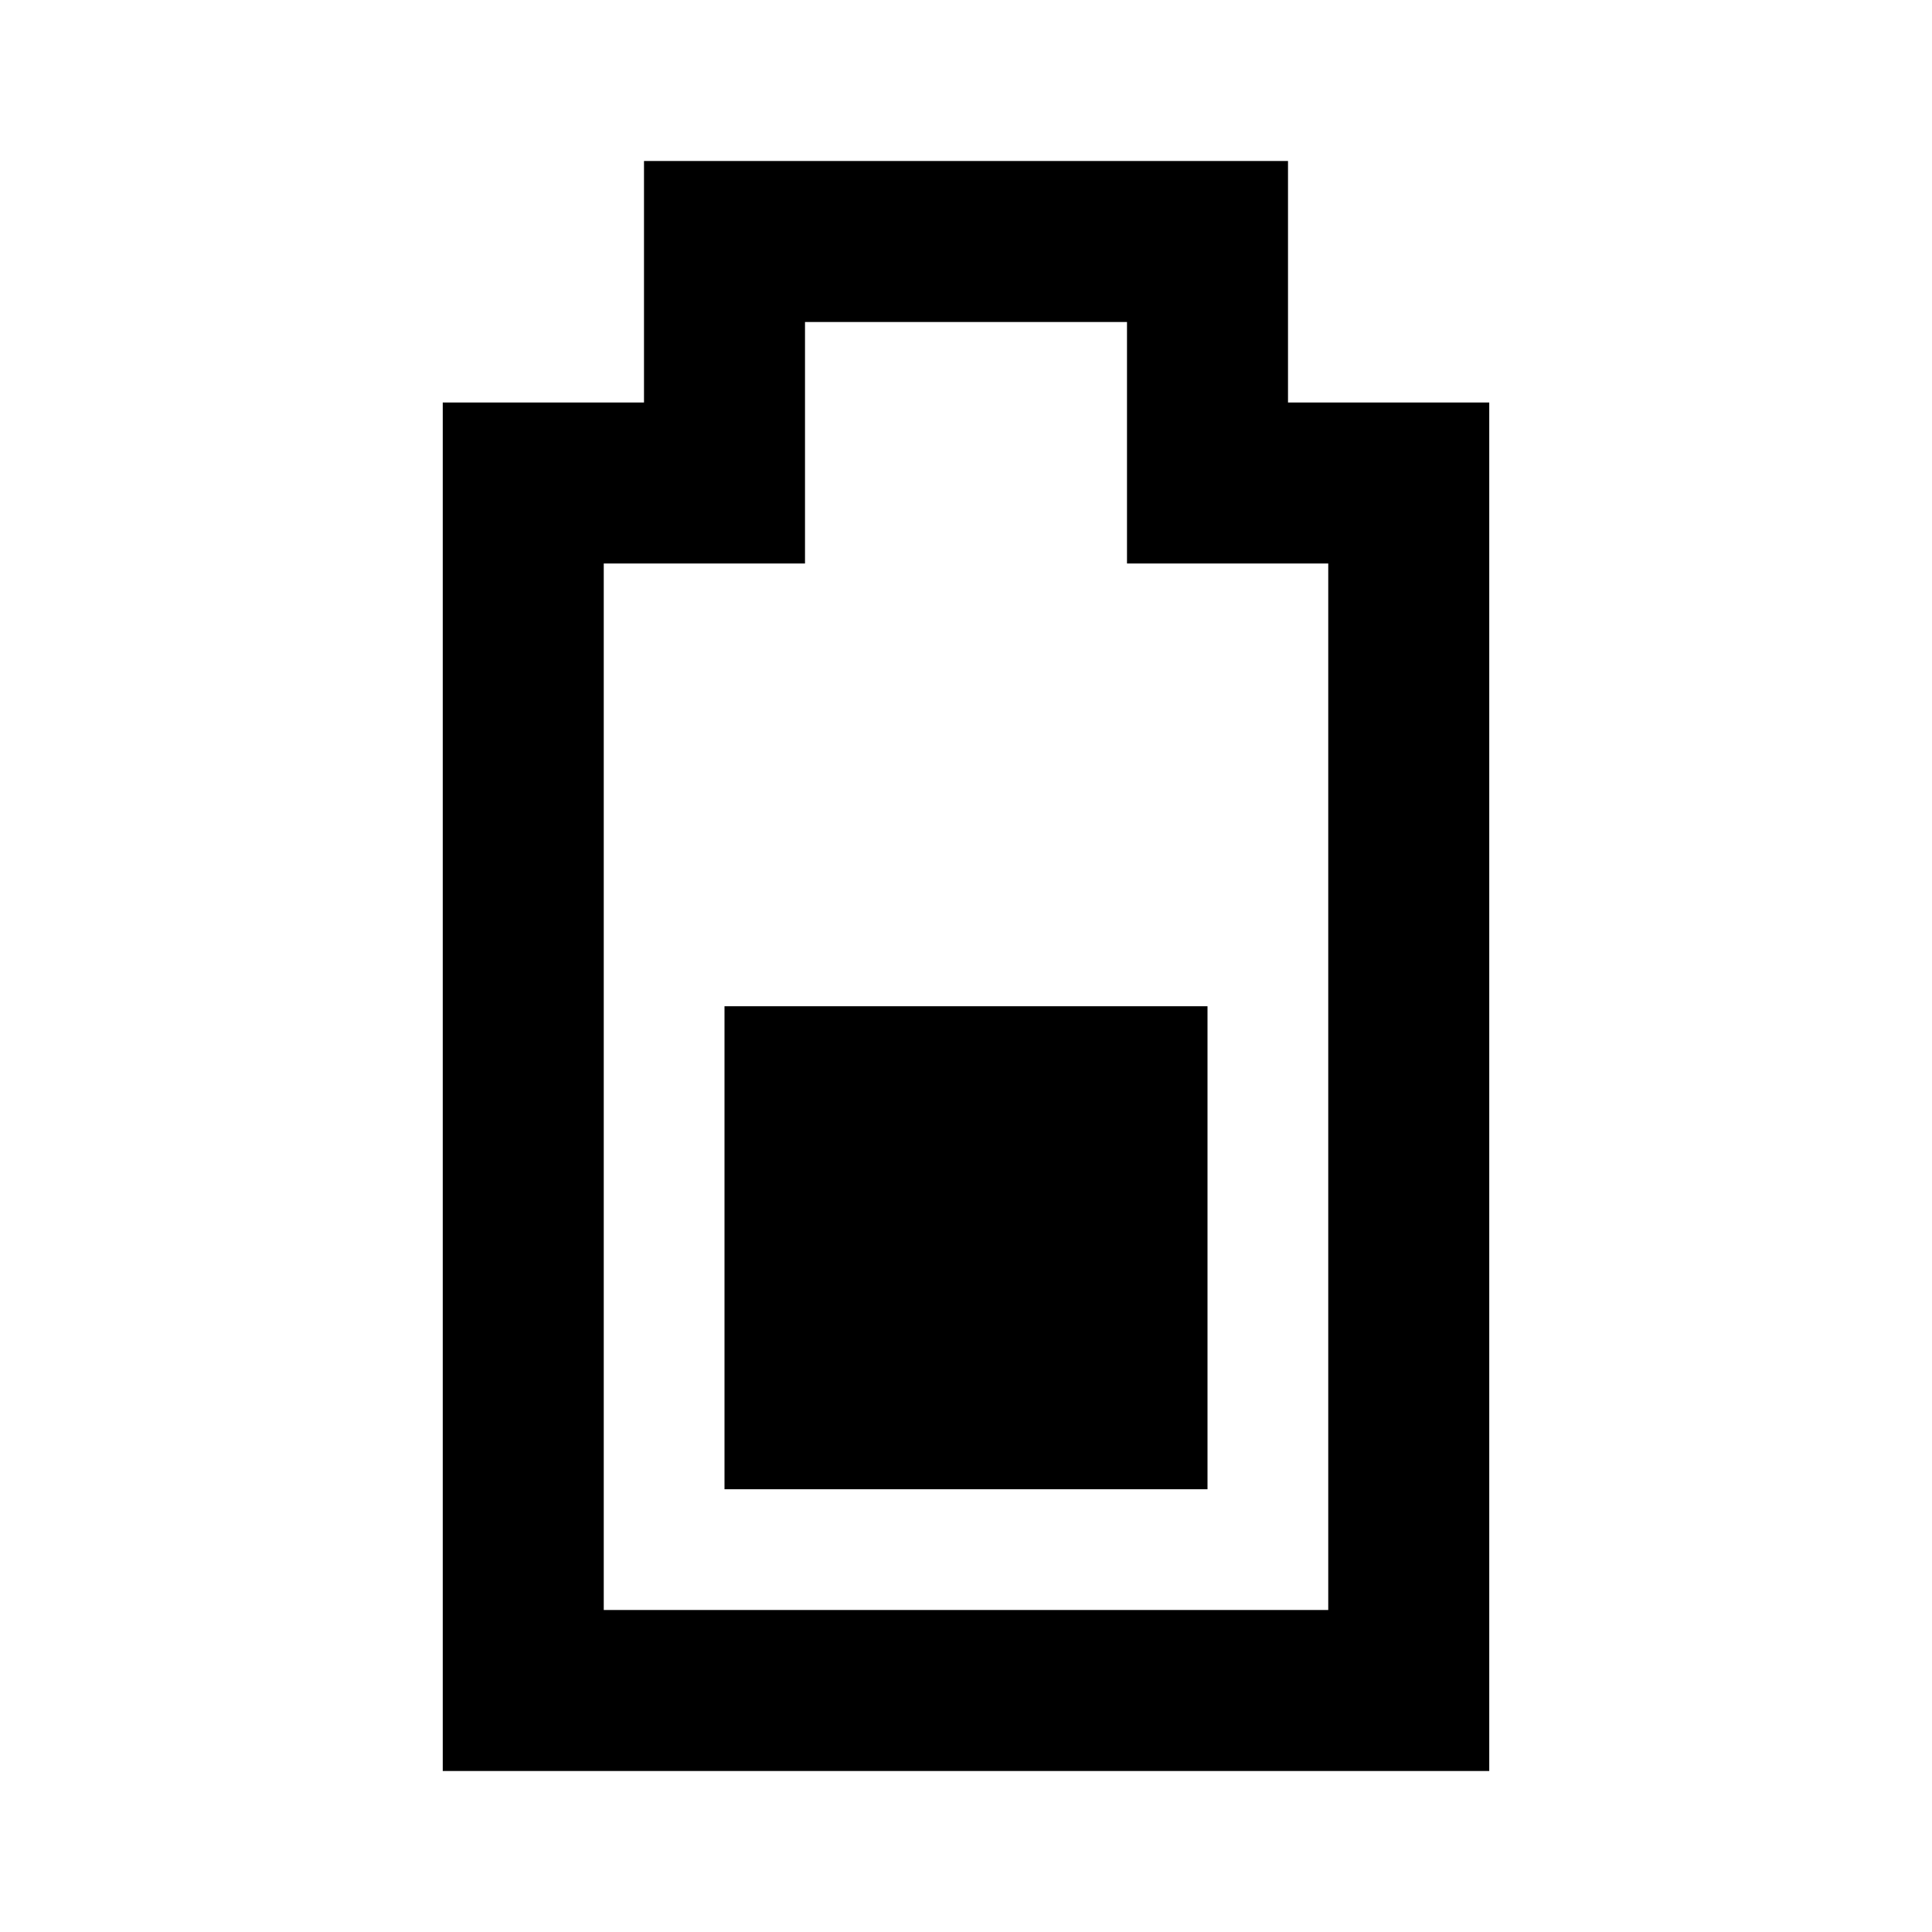
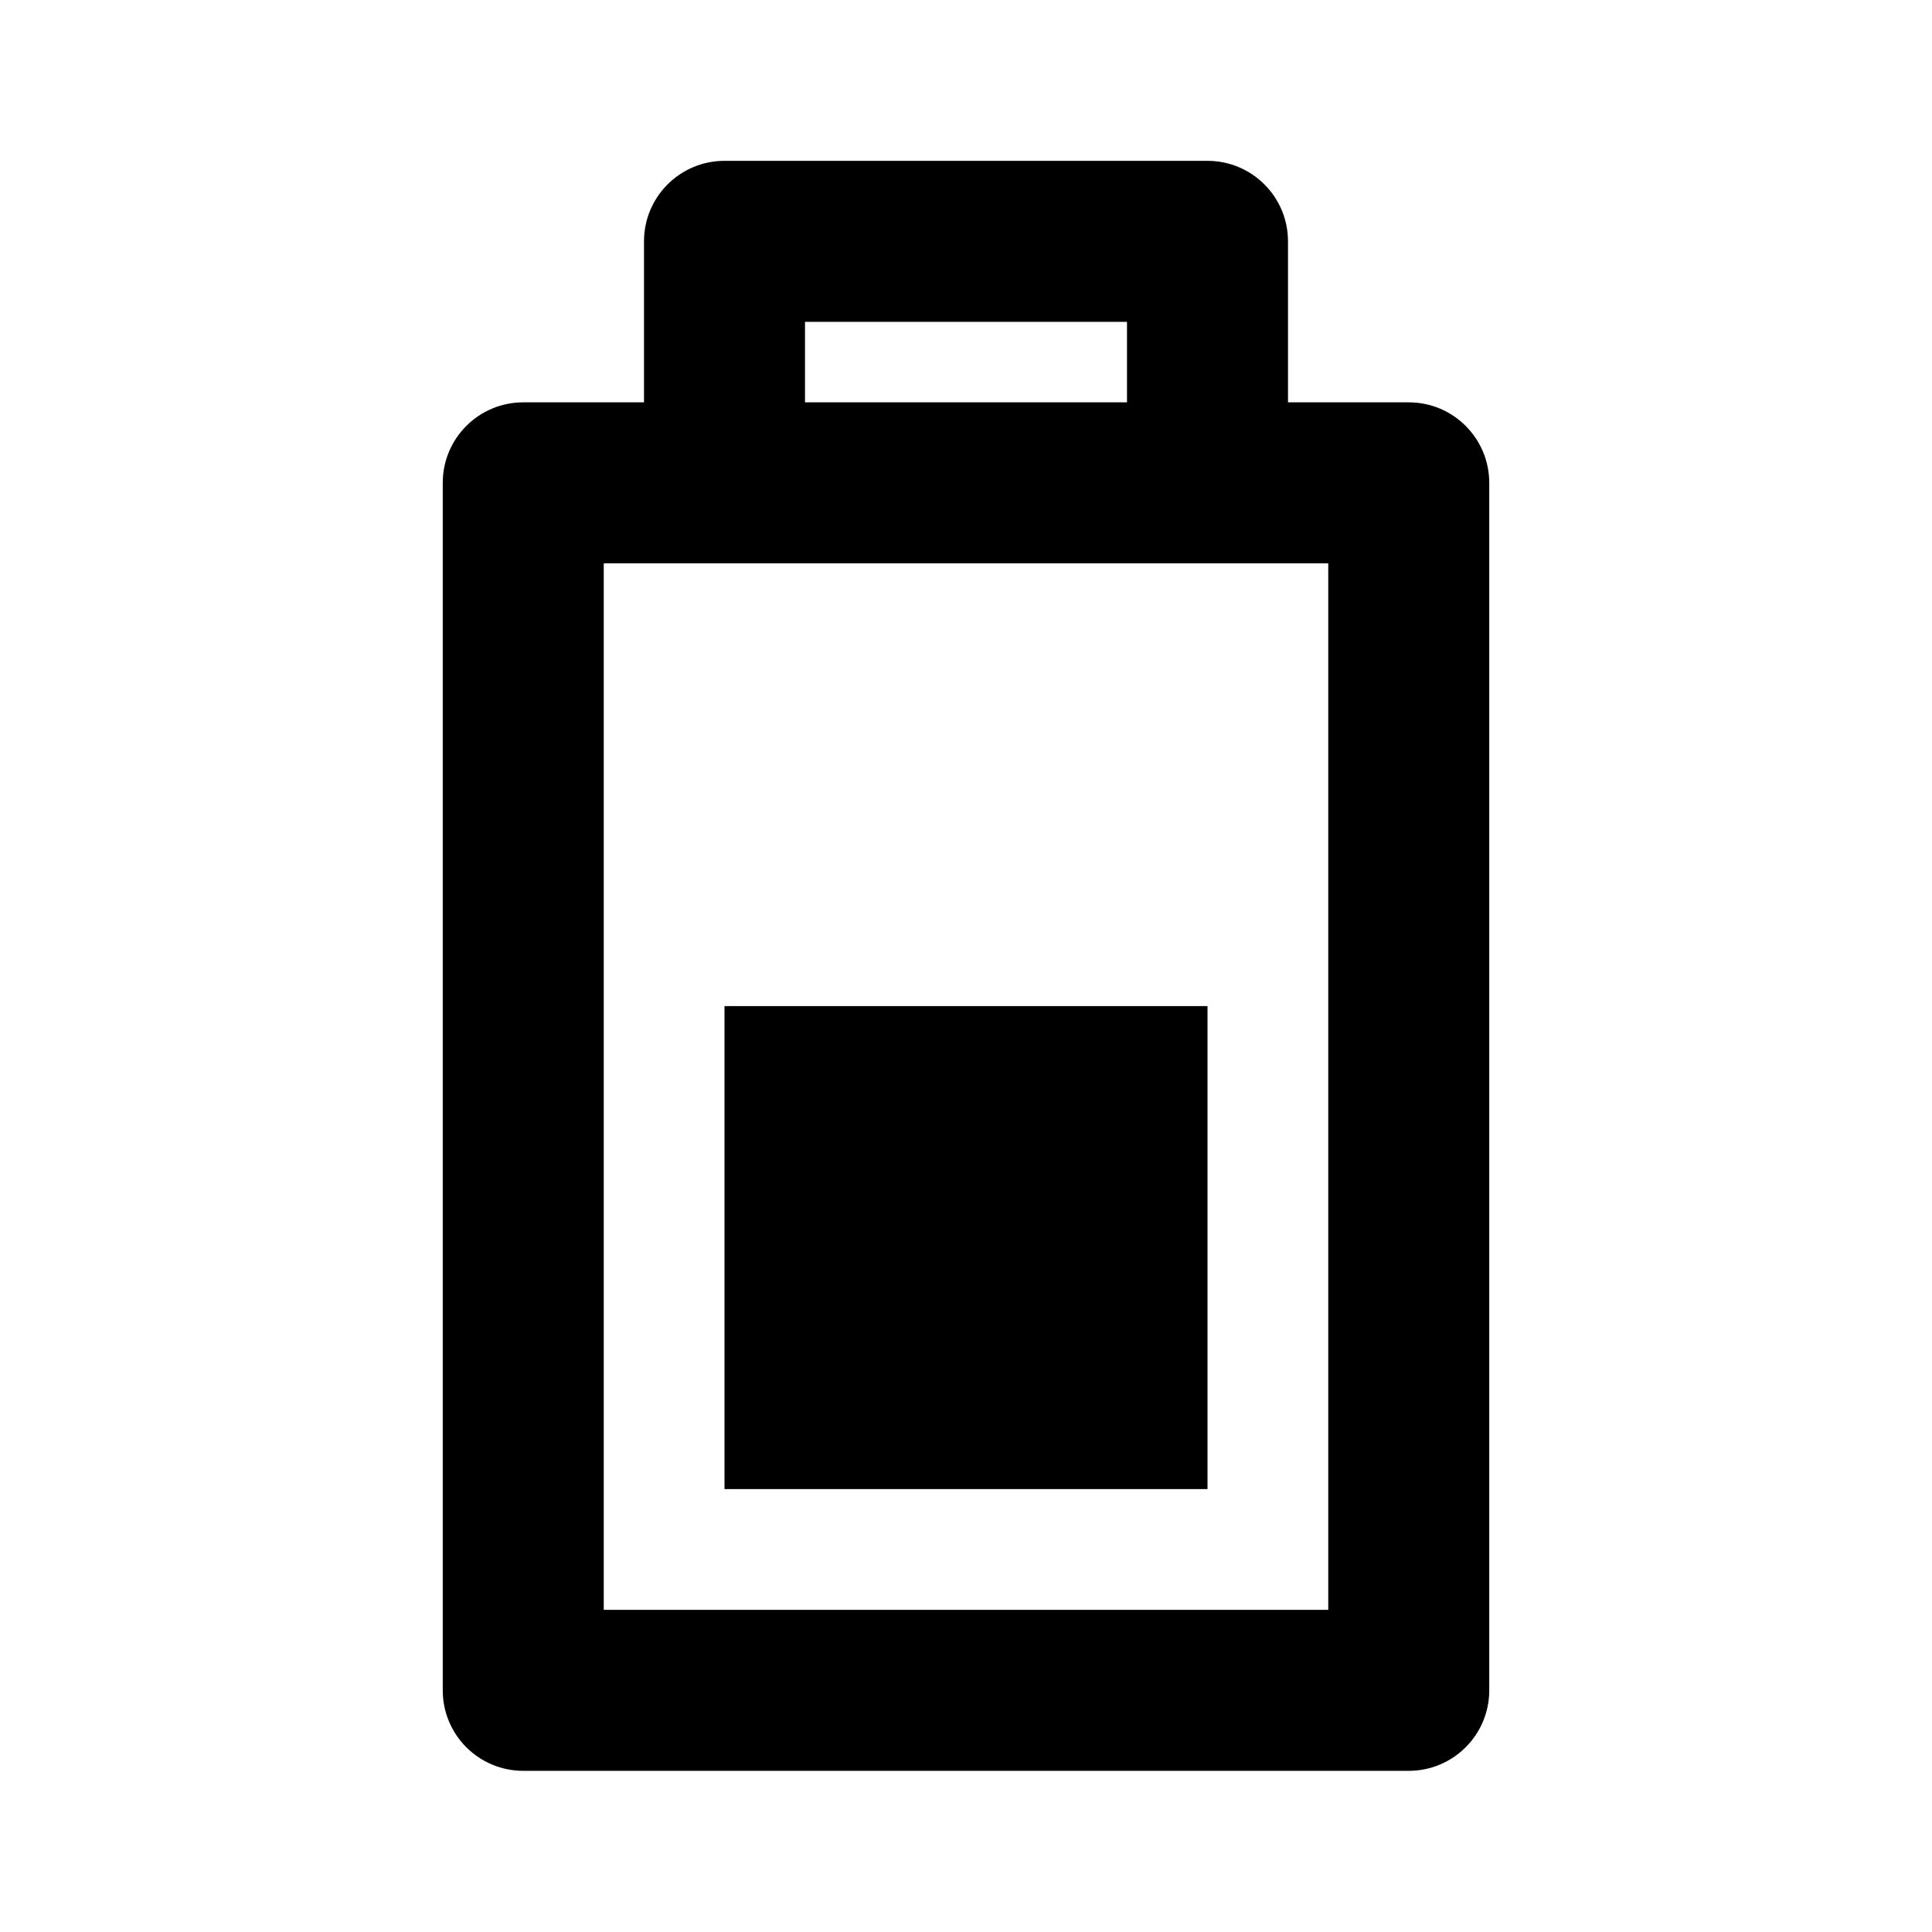
- <svg xmlns="http://www.w3.org/2000/svg" height="48" width="48" viewBox="0 0 48 48">
-   <path d="M0,0H48V48H0Z" transform="translate(0 0)" style="fill: none" />
-   <g>
-     <path d="M11,10V44H37V10H32V4H16v6Zm9-2h8v6h5V40H15V14h5Z" transform="translate(0 0)" />
-     <rect x="18" y="25" width="12" height="12" />
+ <svg xmlns="http://www.w3.org/2000/svg" viewBox="0 0 48 48" style="enable-background:new 0 0 48 48" xml:space="preserve">
+   <style>.st3{display:none}</style>
+   <g id="Your_Icons">
+     <path d="M0-.004h48v48H0v-48z" style="fill:none" />
+     <path d="M35 9.996h-3v-4a2 2 0 0 0-2-2H18a2 2 0 0 0-2 2v4h-3a2 2 0 0 0-2 2v30a2 2 0 0 0 2 2h22a2 2 0 0 0 2-2v-30a2 2 0 0 0-2-2zm-15-2h8v2h-8v-2zm13 32H15v-26h18v26z" />
+     <path d="M30 36.996H18v-12h12v12z" />
  </g>
</svg>
